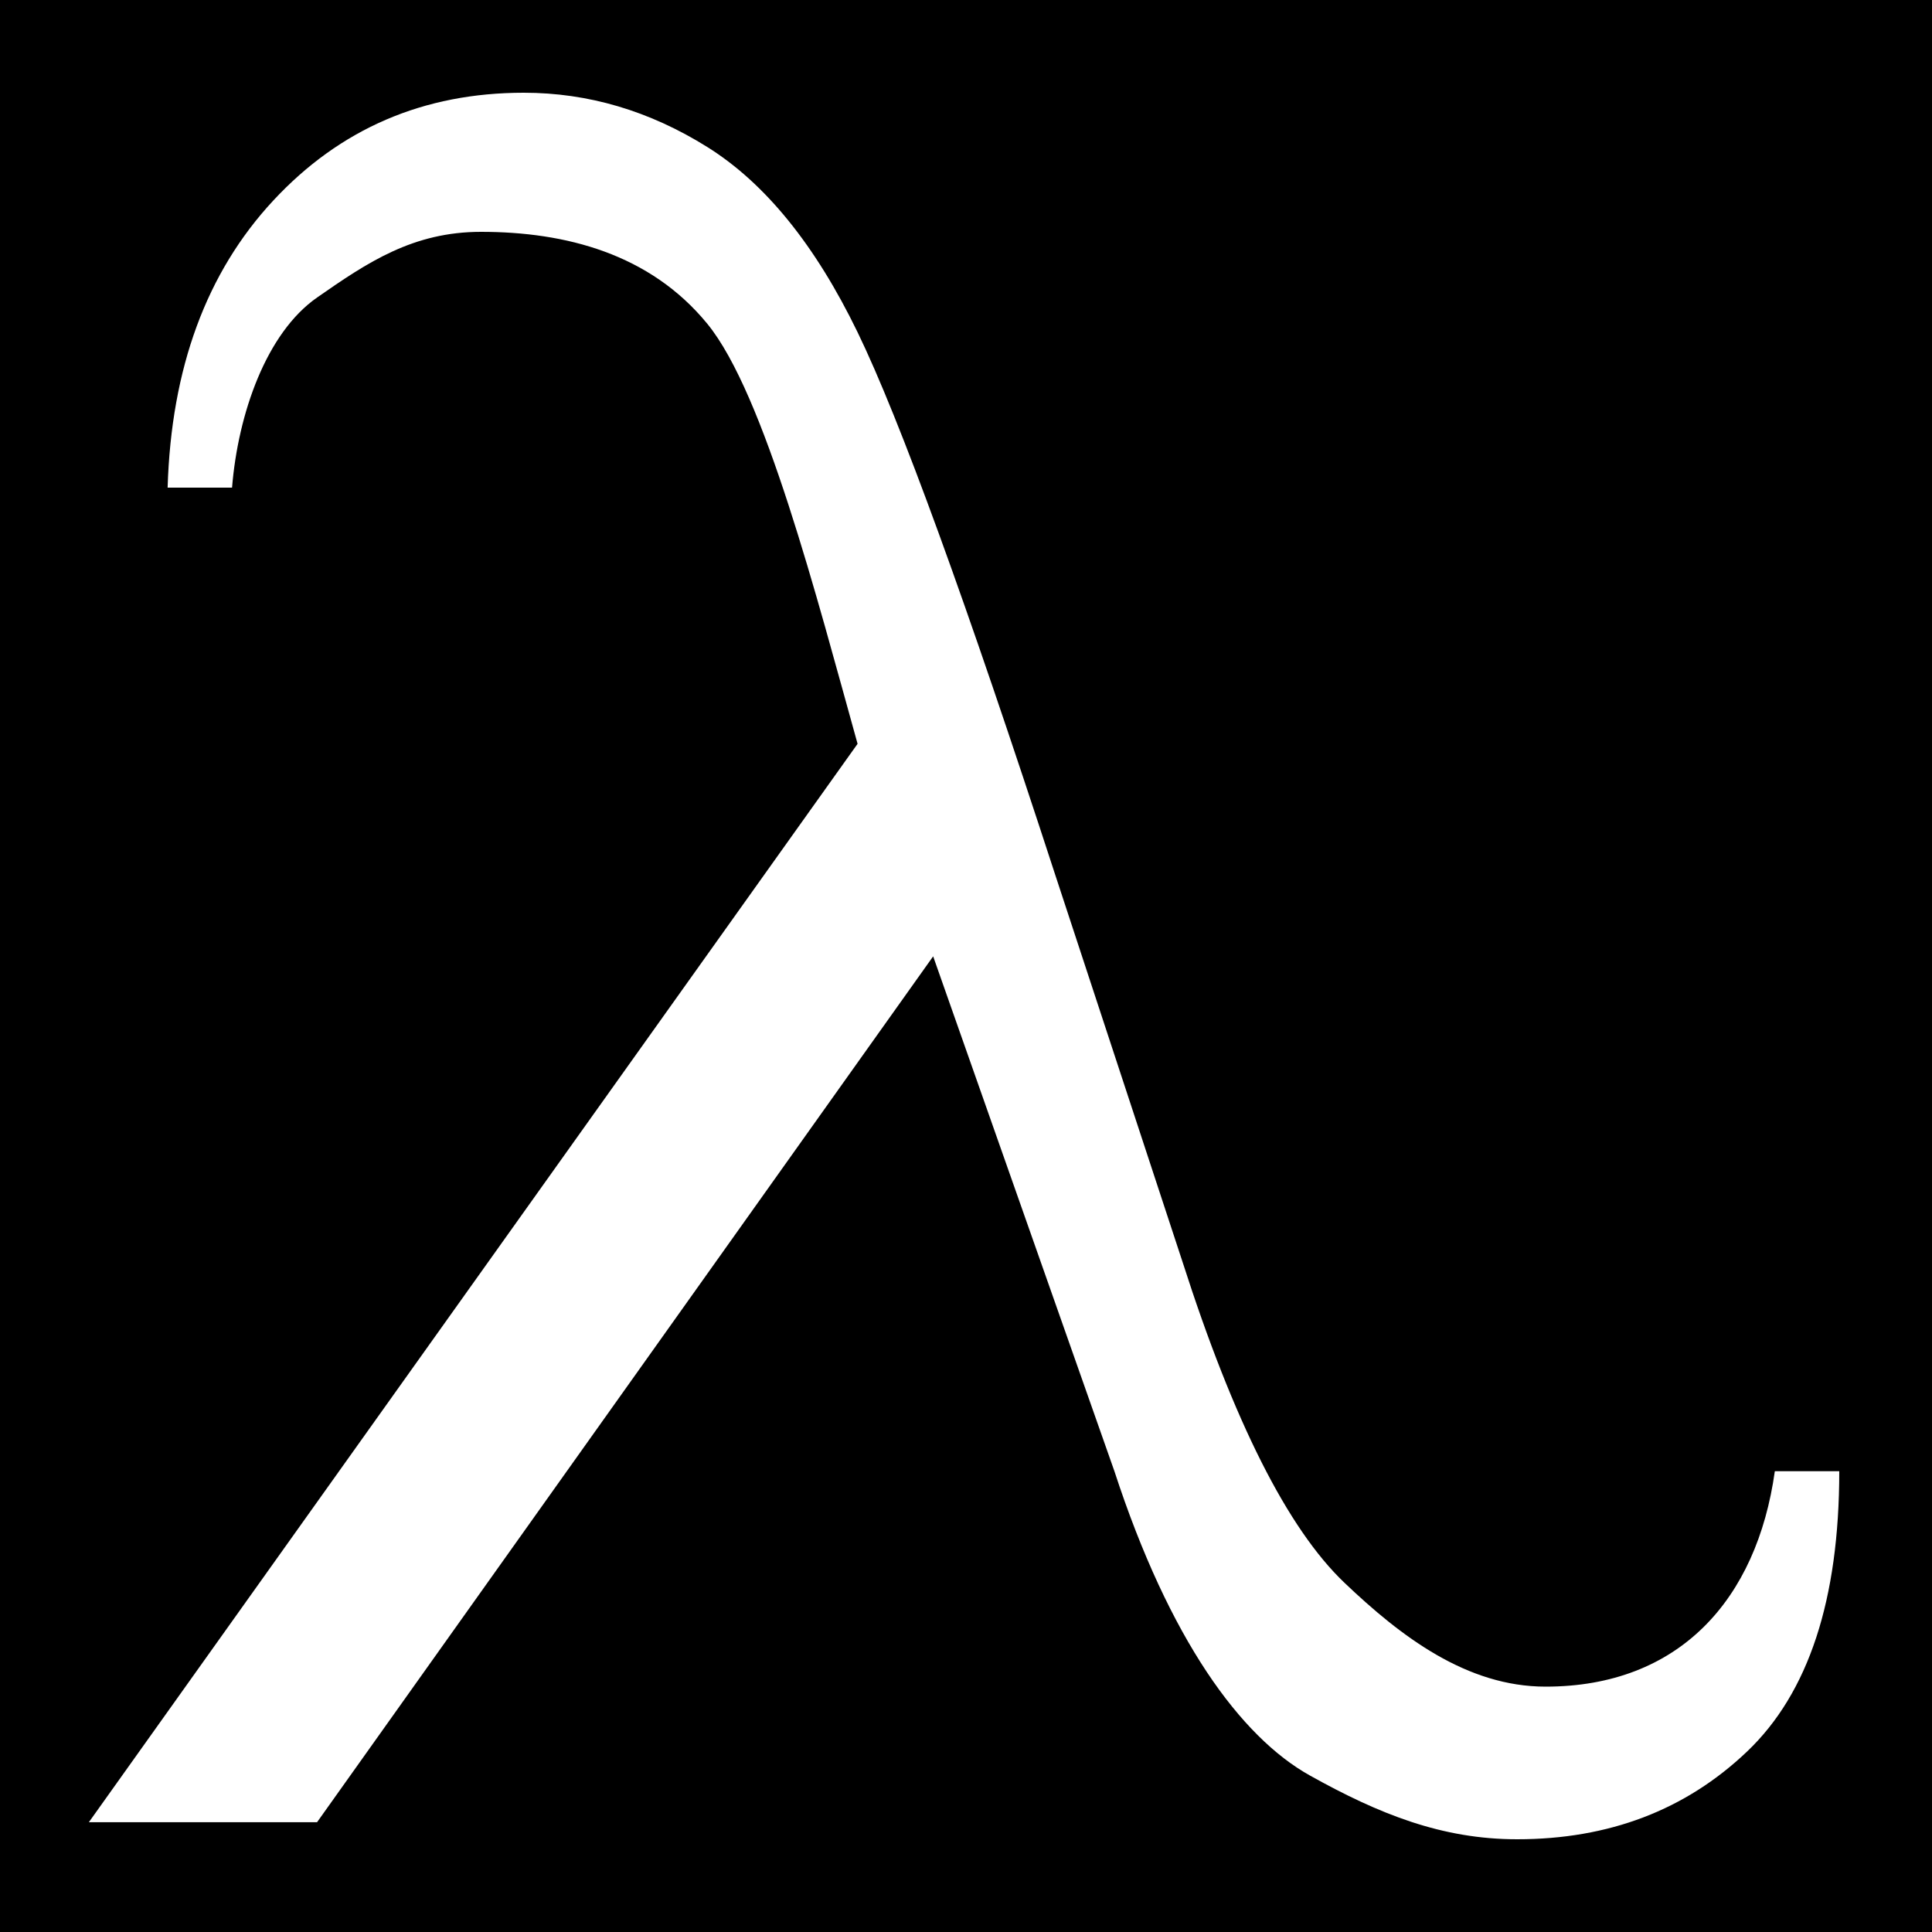
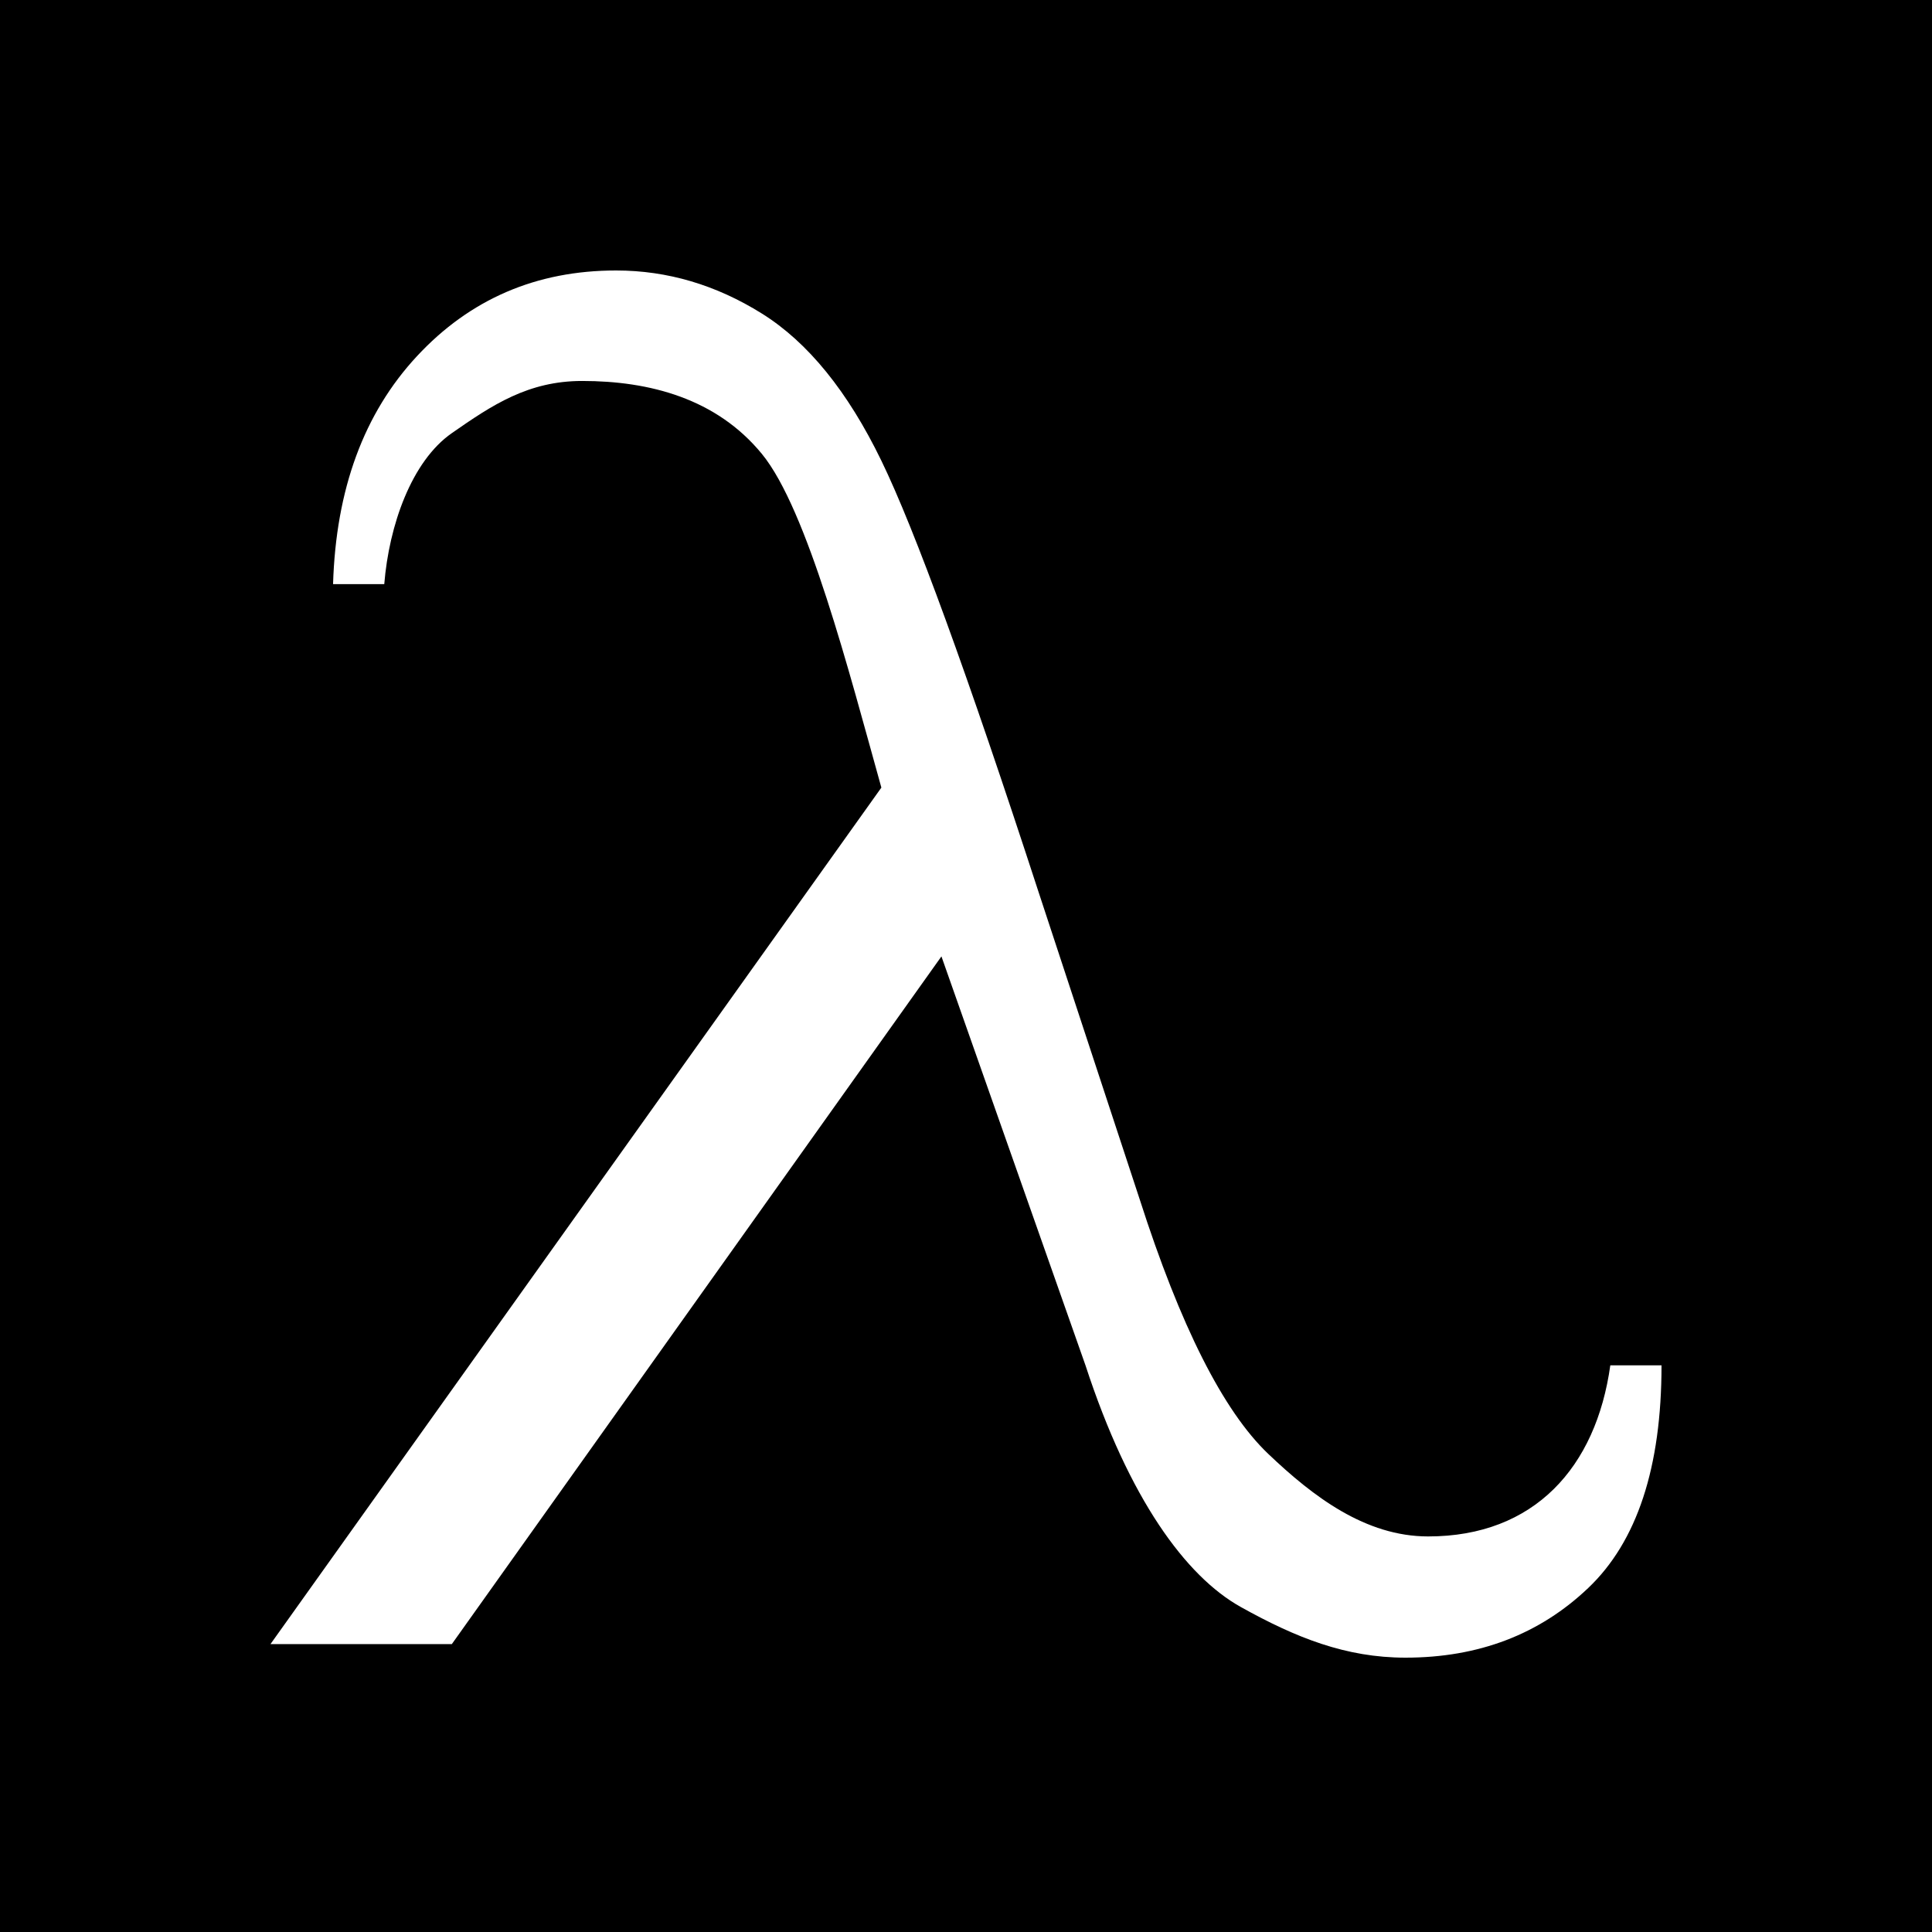
<svg xmlns="http://www.w3.org/2000/svg" width="500" height="500" viewBox="0 0 500 500" fill="none">
  <rect width="500" height="500" fill="black" />
-   <path d="M459.325 380.743H476C476 413.967 468.048 438.149 452.146 453.29C436.242 468.43 416.402 476 392.626 476C373.171 476 356.91 469.488 339 459.5C321.09 449.512 302.612 424.271 288.408 380.743L241.5 247.5L82.057 471.584H23L221.94 192.5C211.441 154.86 197.854 101.857 183.032 83.772C168.21 65.689 146.424 60 124.5 60C106.899 60 95.18 67.853 82.057 77C68.933 86.148 61.599 107.062 60.055 126.197H43.38C44.307 95.286 53.416 70.525 70.709 51.915C88.001 33.305 109.616 24 135.555 24C152.23 24 168.056 28.679 183.032 38.036C198.009 47.394 210.978 63.376 221.94 85.981C232.902 108.586 249.963 155.426 273.123 226.501L306.009 326.49C319.287 367.915 333.26 395.62 347.928 409.604C362.595 423.587 379.619 436.5 400 436.5C434.584 436.5 454.693 413.967 459.325 380.743Z" fill="white" />
+   <path d="M416.748 353.342H430C430 379.73 423.681 398.937 411.043 410.962C398.405 422.987 382.638 429 363.742 429C348.282 429 335.359 423.828 321.126 415.895C306.892 407.962 292.208 387.914 280.92 353.342L243.642 247.514L116.933 425.493H70L228.098 203.831C219.754 173.935 208.957 131.838 197.178 117.474C185.399 103.111 168.085 98.593 150.662 98.593C136.674 98.593 127.362 104.83 116.933 112.095C106.503 119.361 100.675 135.971 99.448 151.17H86.196C86.933 126.619 94.172 106.953 107.914 92.171C121.656 77.391 138.834 70 159.448 70C172.699 70 185.276 73.716 197.178 81.148C209.08 88.581 219.386 101.274 228.098 119.228C236.81 137.182 250.368 174.385 268.773 230.836L294.908 310.252C305.46 343.154 316.564 365.158 328.221 376.265C339.877 387.371 353.406 397.627 369.603 397.627C397.087 397.627 413.067 379.73 416.748 353.342Z" fill="white" />
</svg>
